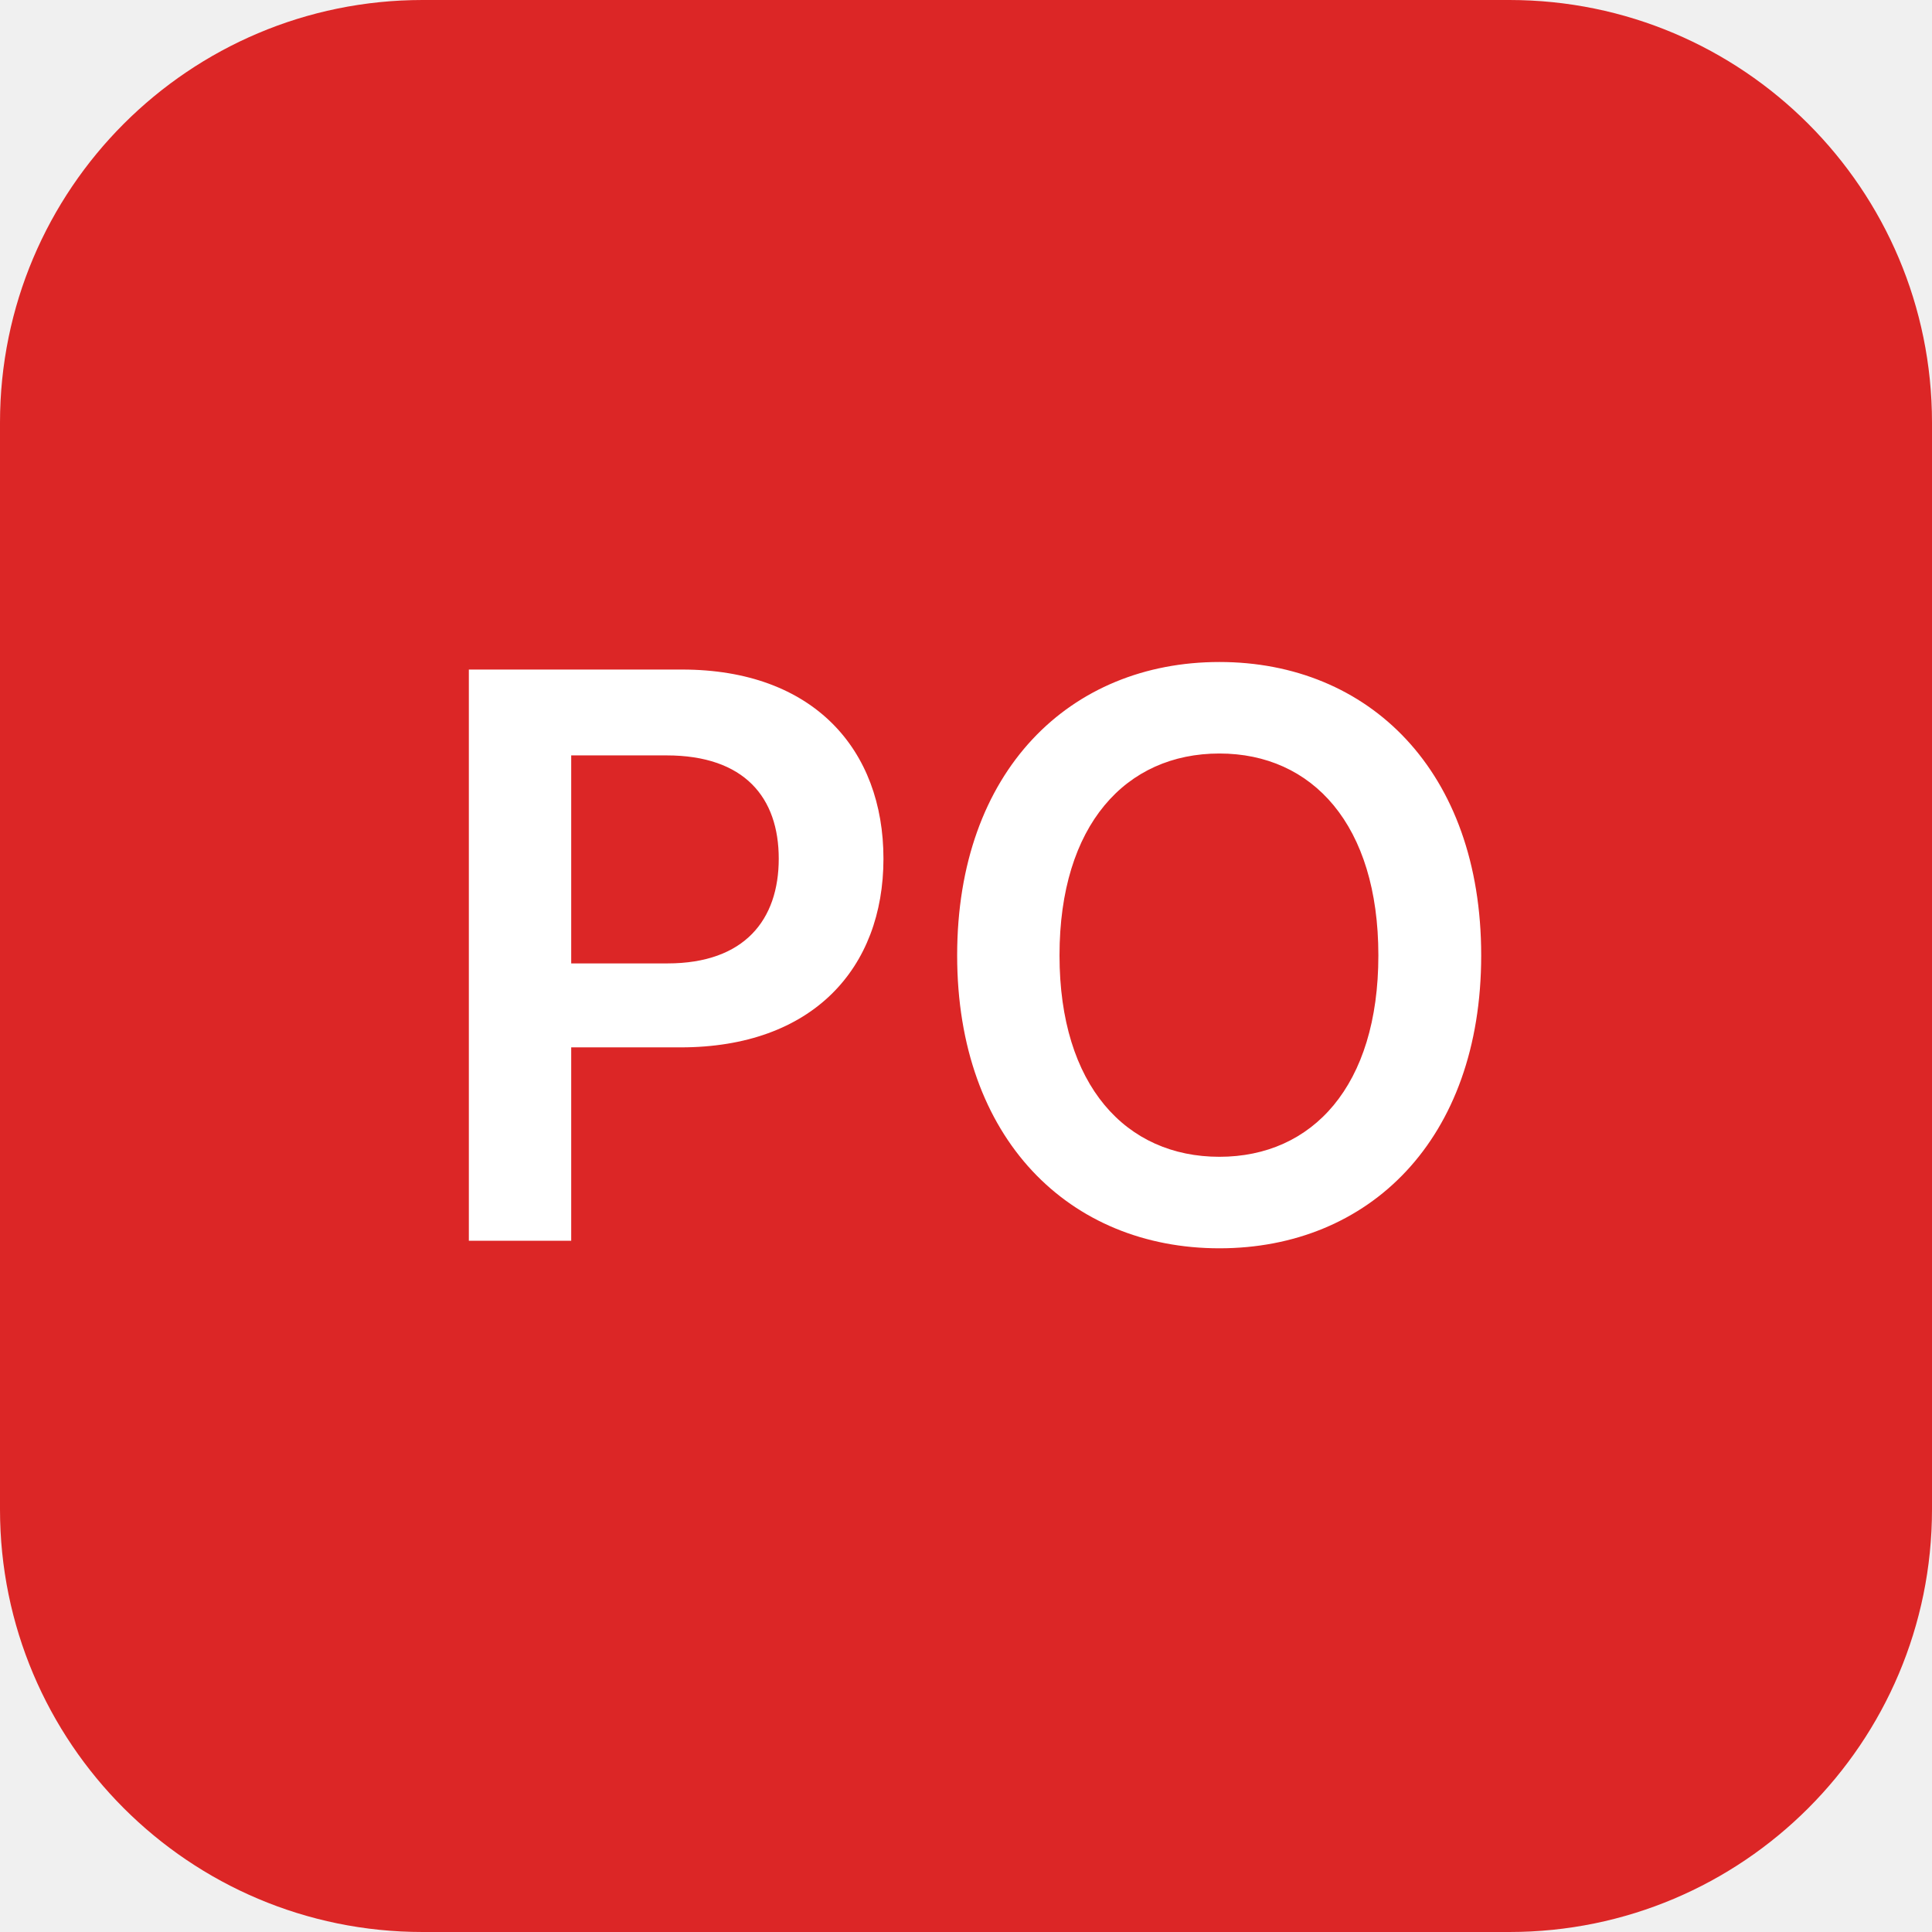
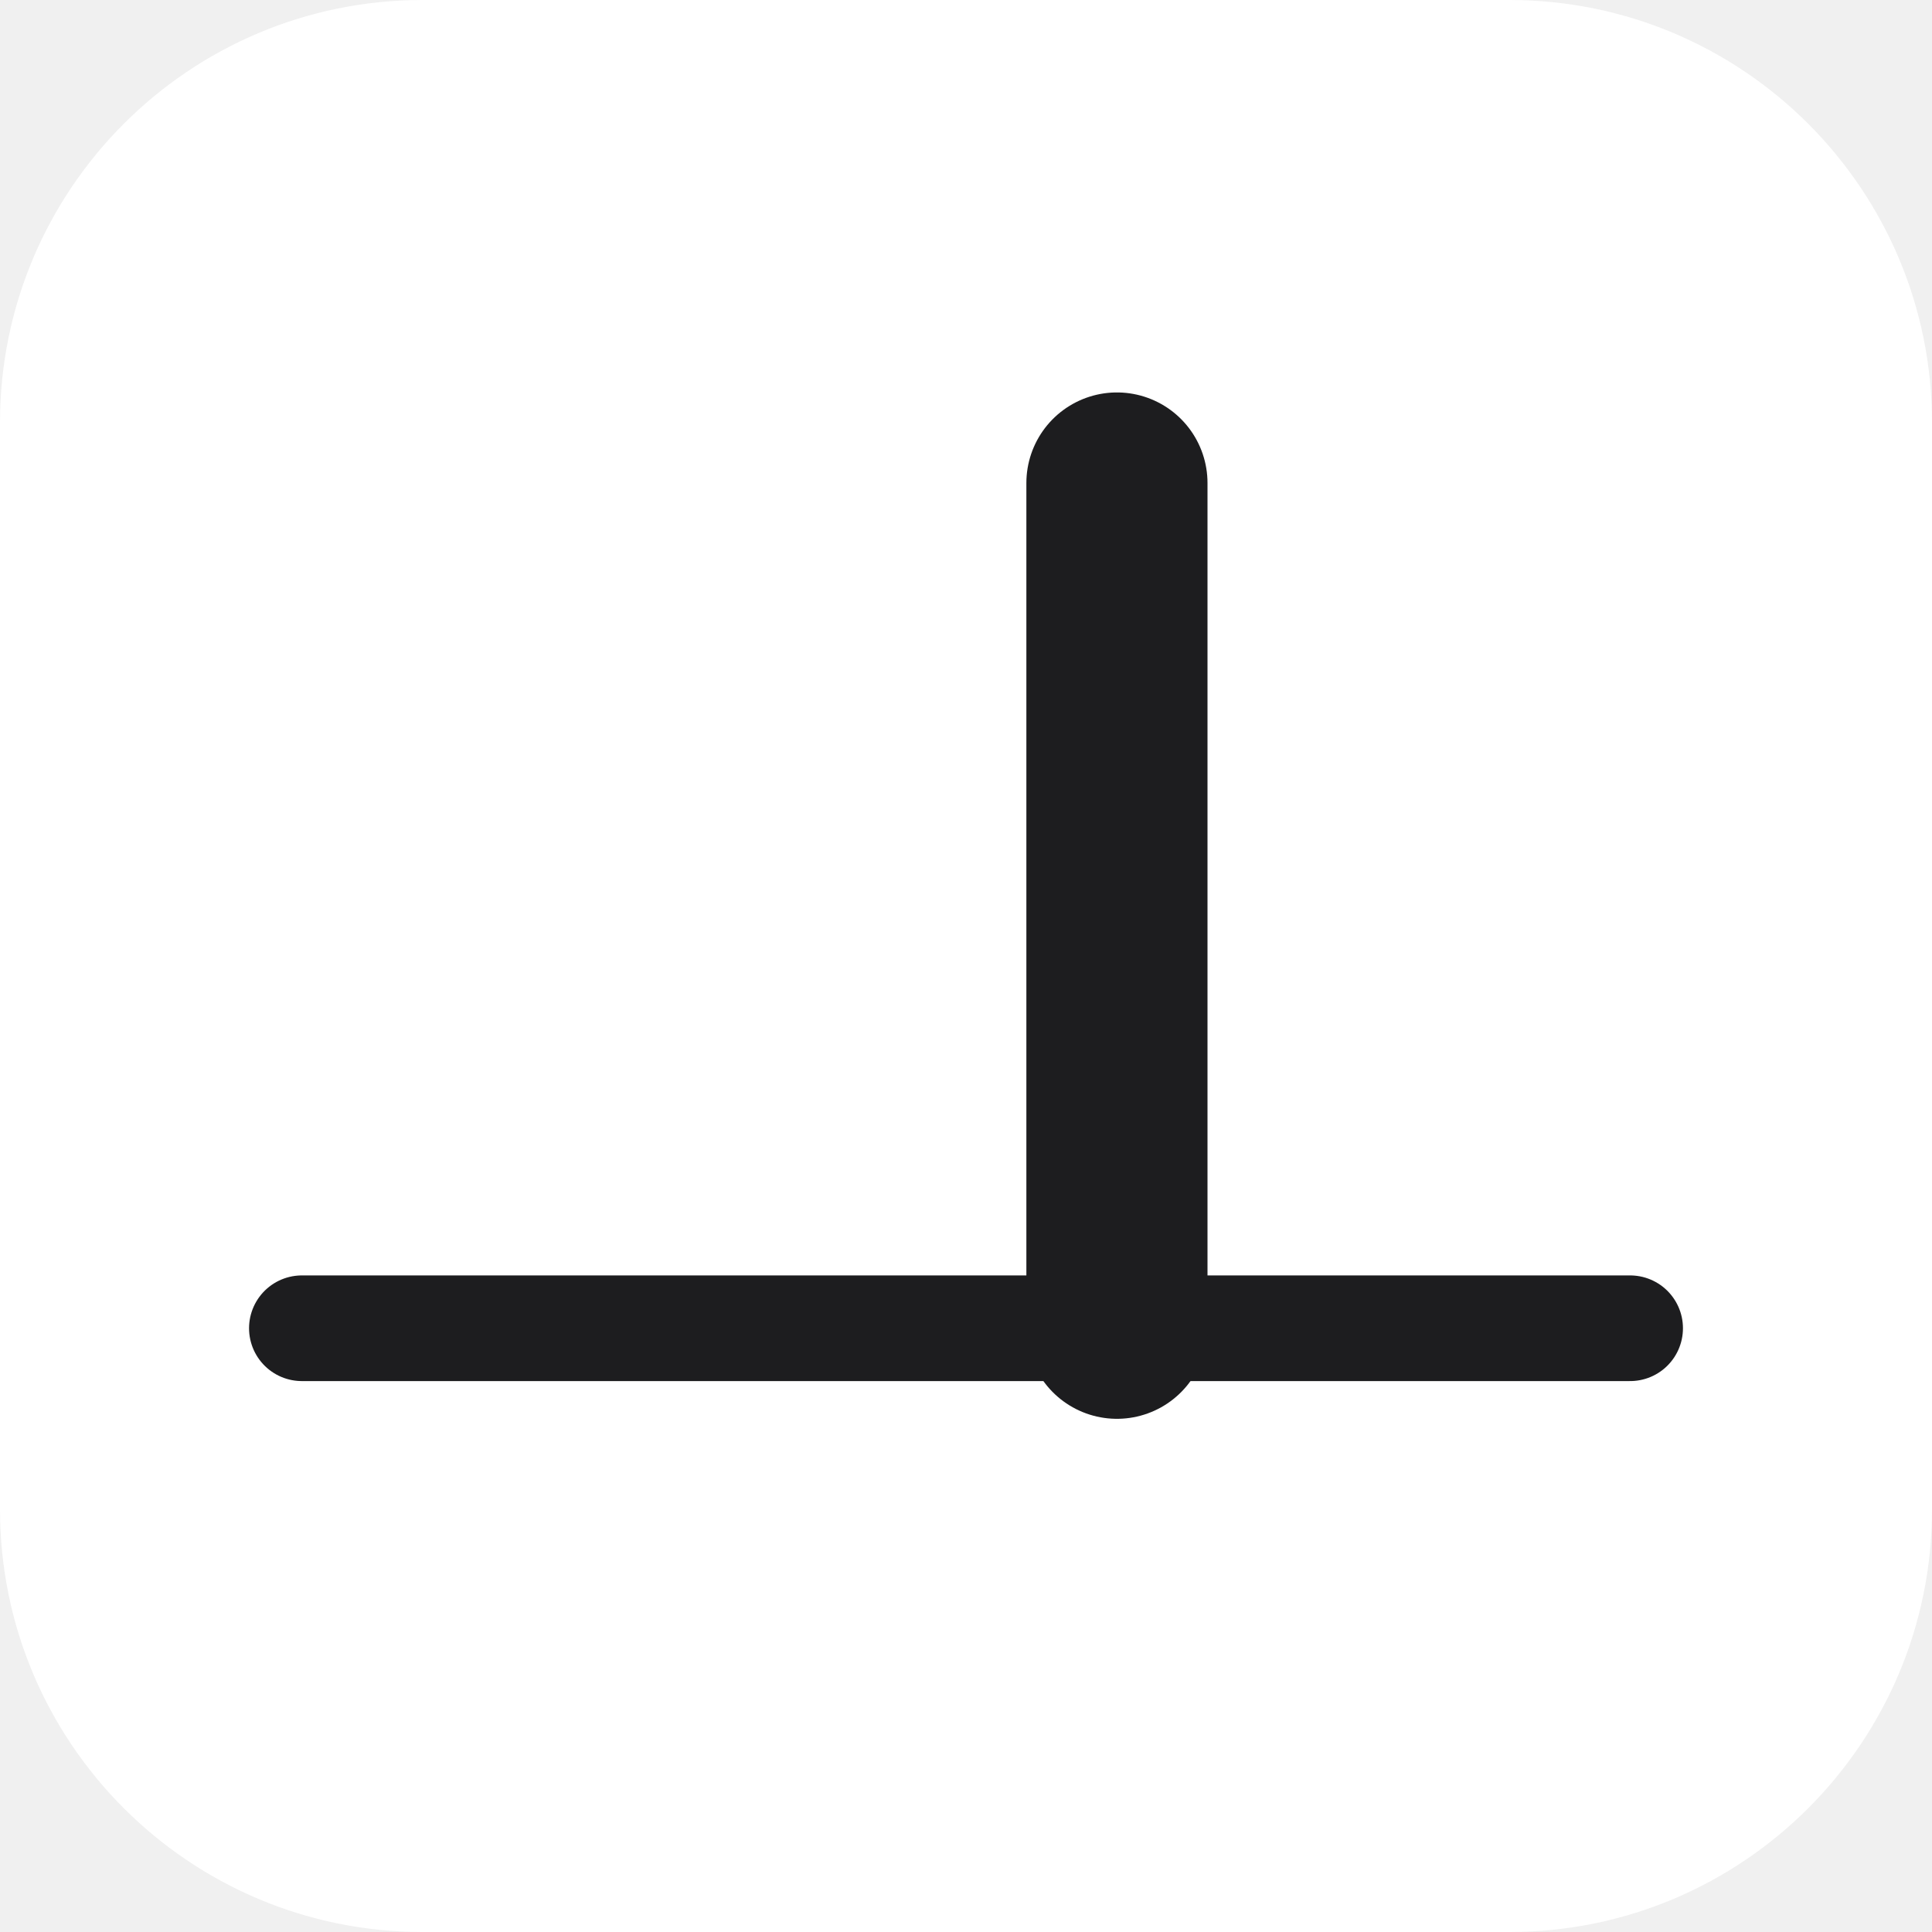
<svg xmlns="http://www.w3.org/2000/svg" viewBox="0 0 64 64">
-   <rect width="64" height="64" rx="14" fill="#dc2626" />
-   <text x="32" y="32" dy="0.35em" text-anchor="middle" font-family="ui-sans-serif, system-ui, -apple-system, sans-serif" font-size="26" font-weight="600" fill="#ffffff">PO</text>
+   <rect width="64" height="64" rx="14" fill="#ffffff" />
+   <path d="M10 44h44" stroke="#1d1d1f" stroke-width="3.5" stroke-linecap="round" />
+   <path d="M37 16v28" stroke="#1d1d1f" stroke-width="6" stroke-linecap="round" />
</svg>
